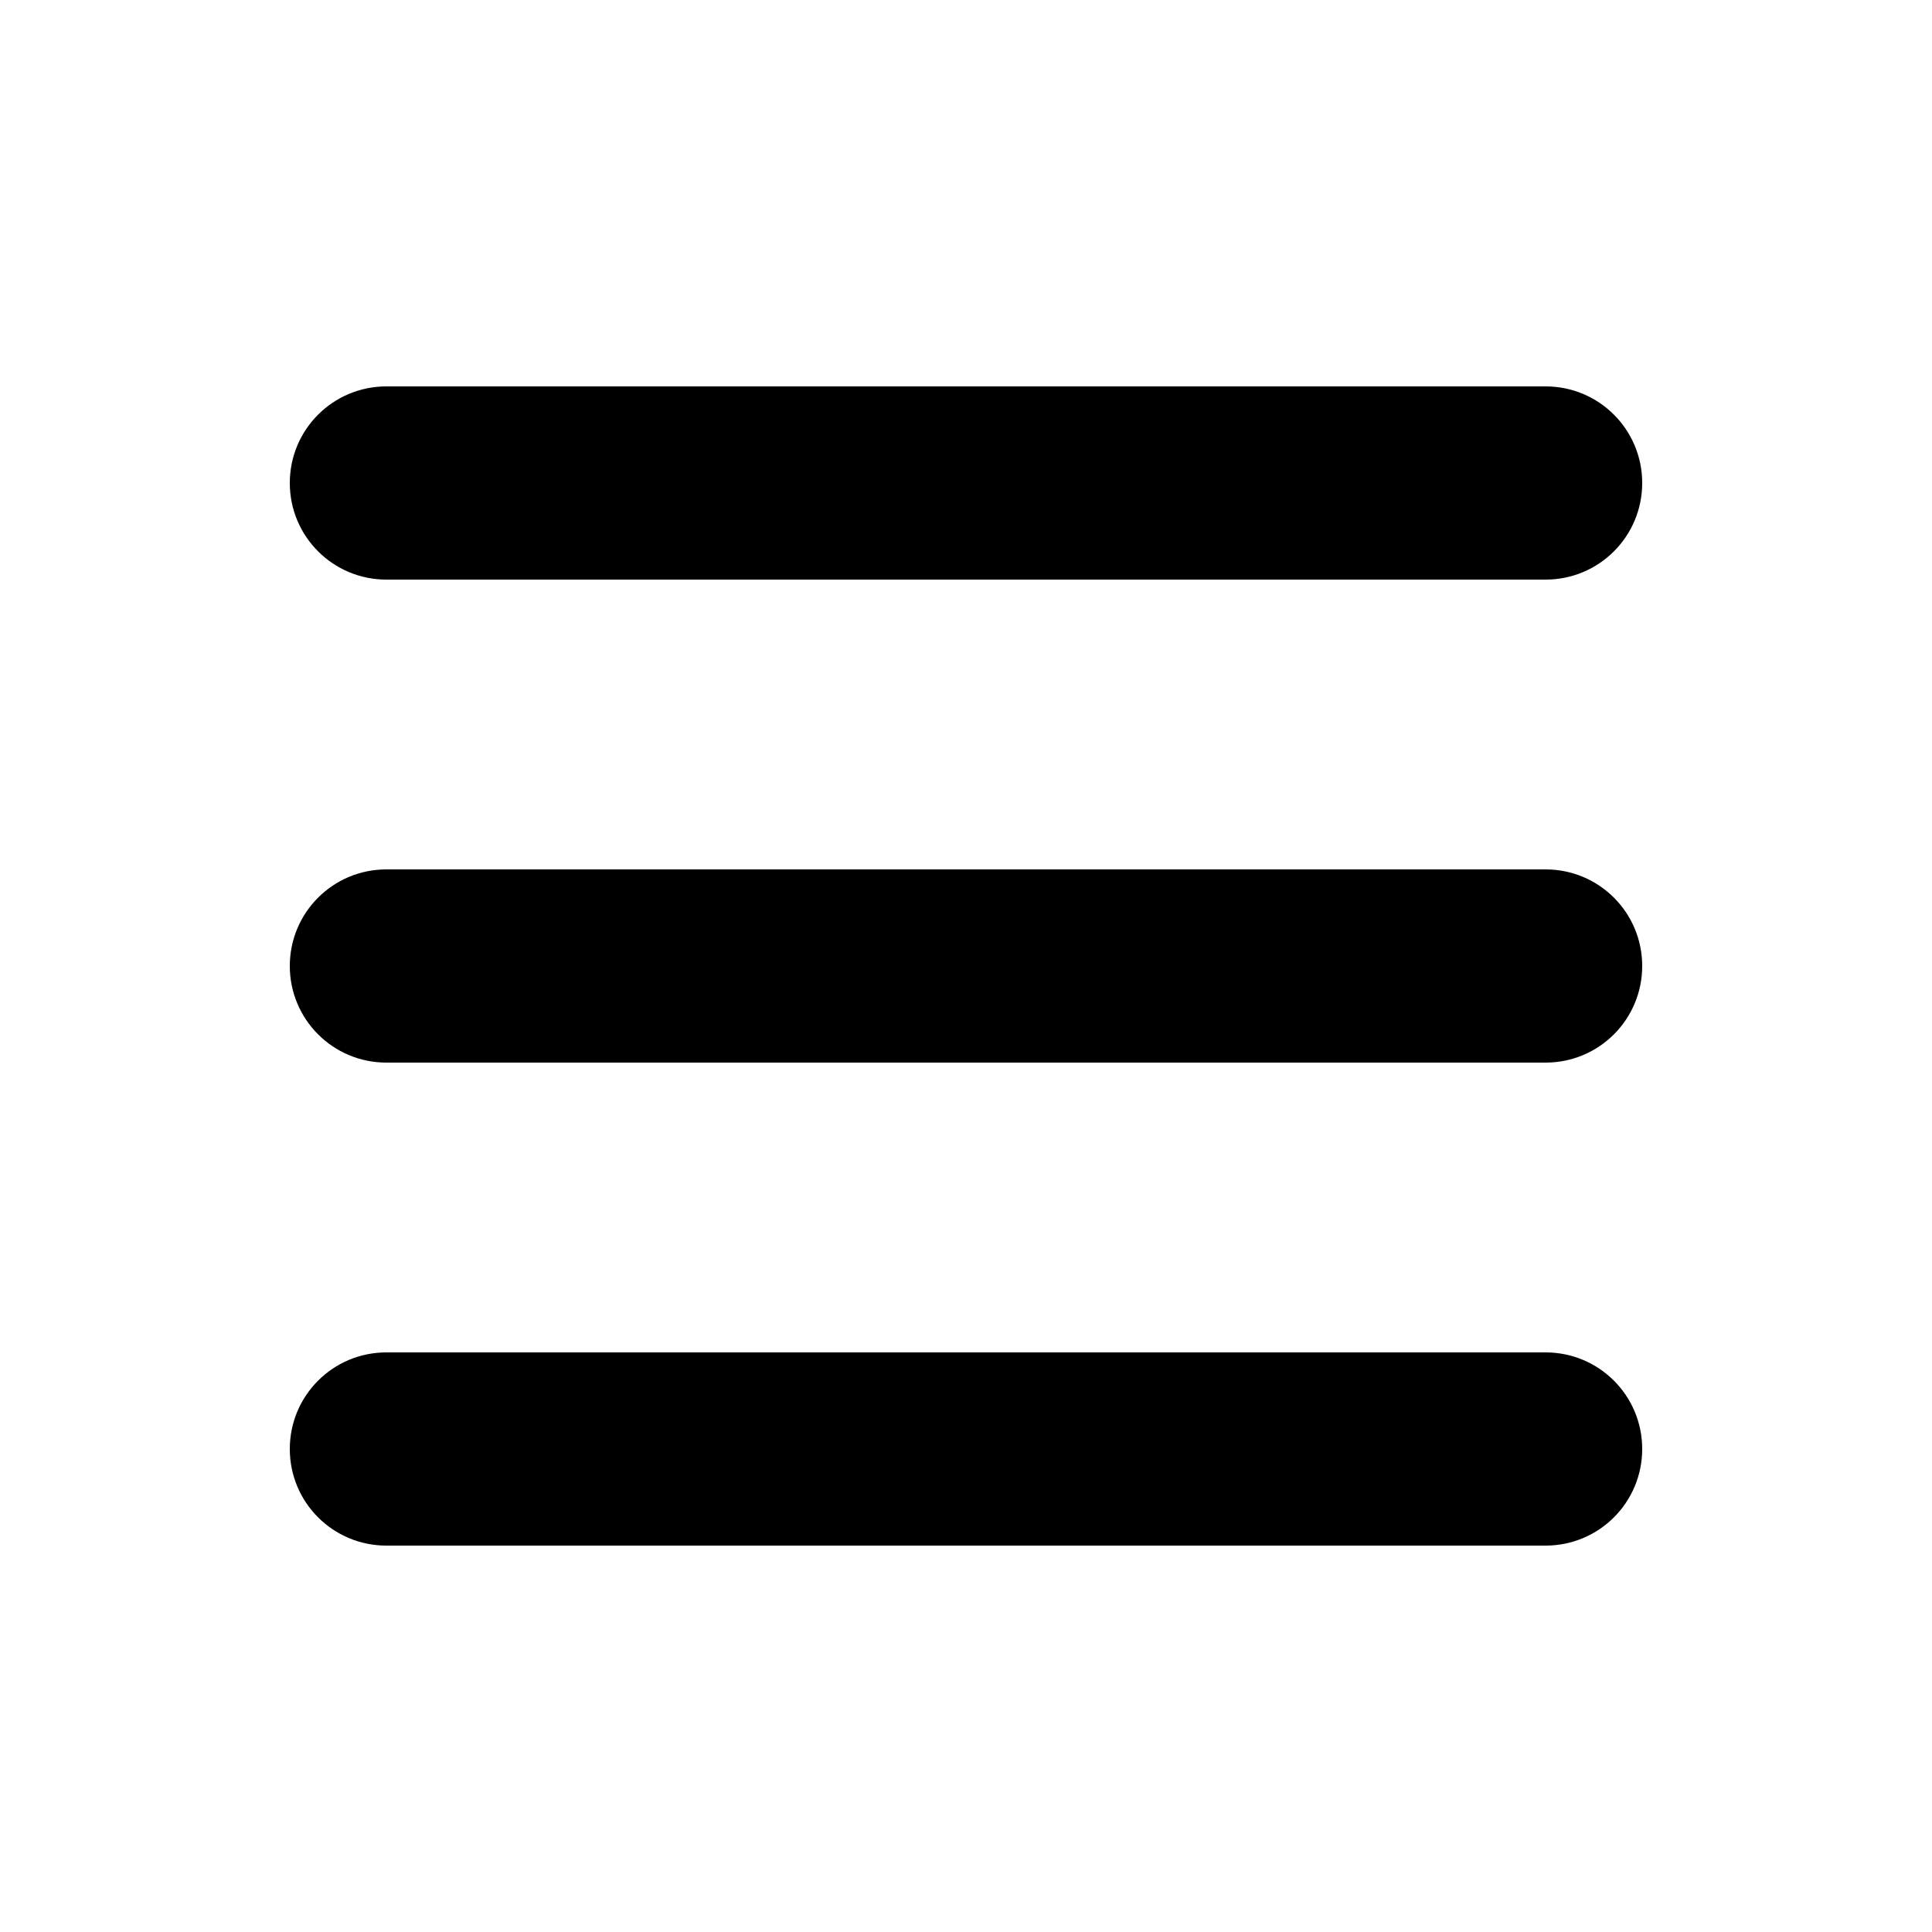
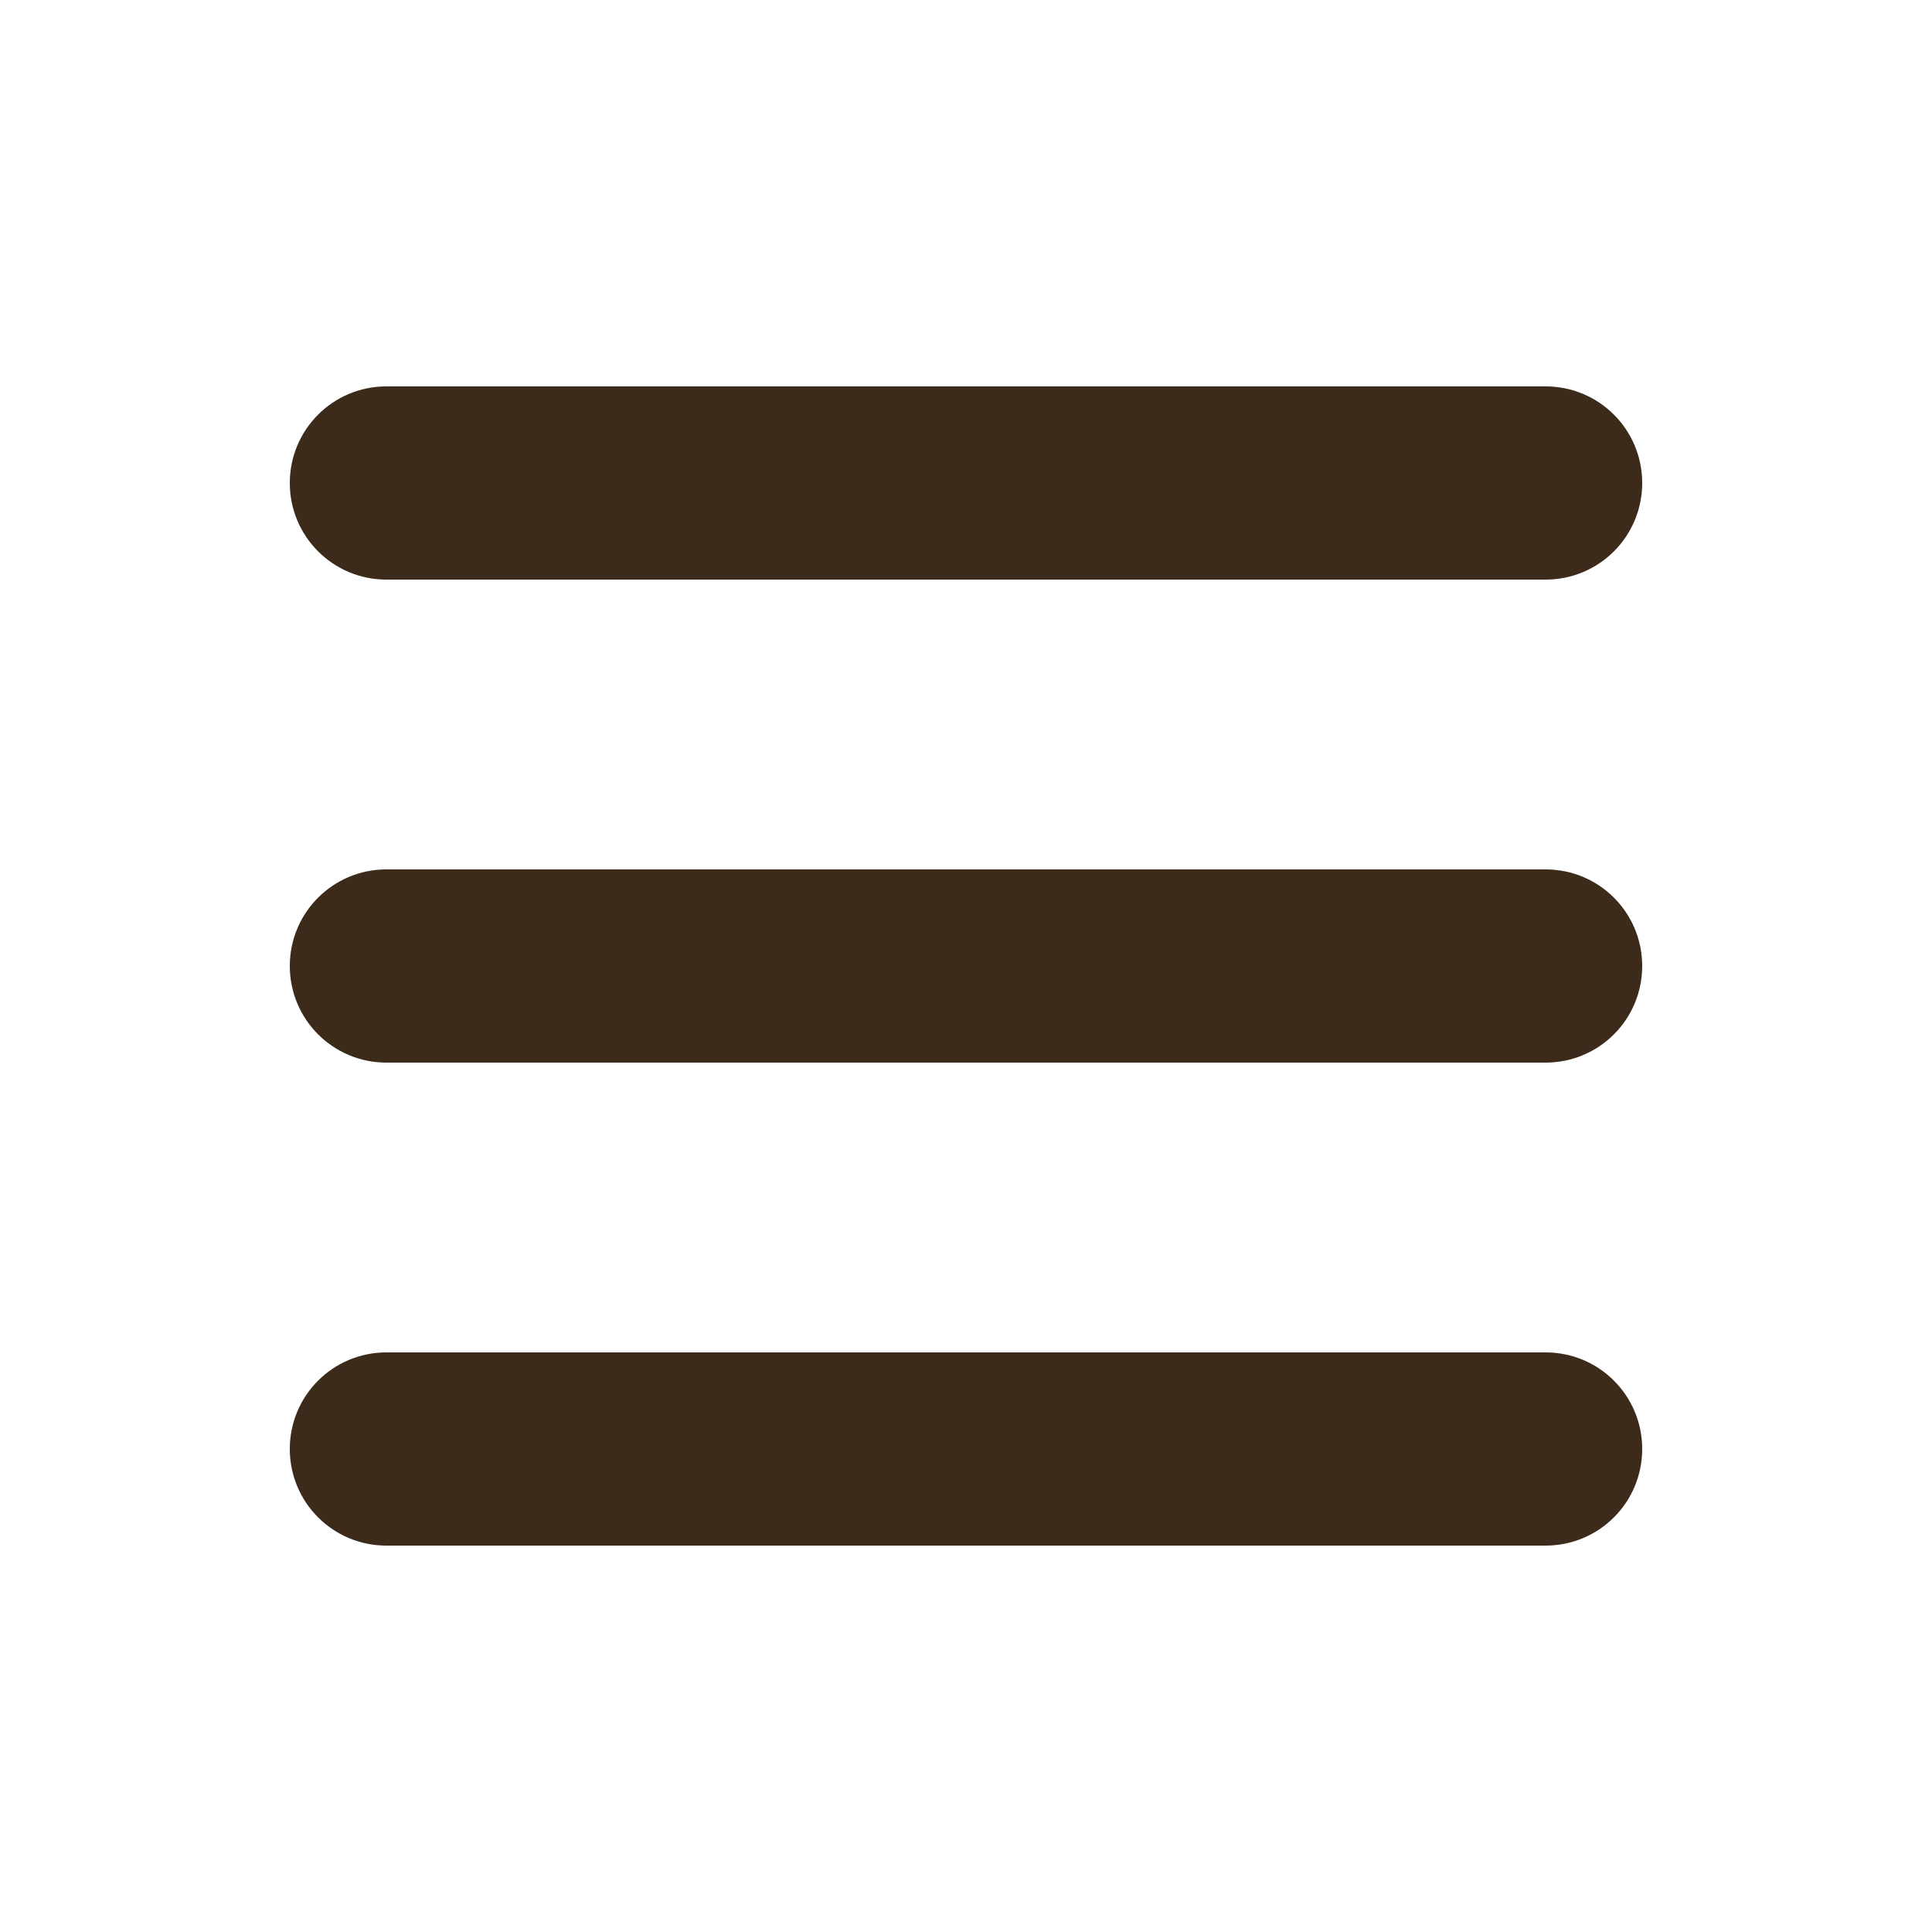
<svg xmlns="http://www.w3.org/2000/svg" viewBox="0 0 640 640">
-   <path d="M96 160C96 142.3 110.3 128 128 128L512 128C529.7 128 544 142.3 544 160C544 177.7 529.7 192 512 192L128 192C110.3 192 96 177.7 96 160zM96 320C96 302.3 110.3 288 128 288L512 288C529.7 288 544 302.3 544 320C544 337.7 529.7 352 512 352L128 352C110.3 352 96 337.7 96 320zM544 480C544 497.7 529.7 512 512 512L128 512C110.3 512 96 497.7 96 480C96 462.3 110.3 448 128 448L512 448C529.7 448 544 462.3 544 480z" />
+   <path fill="#3C2A1A" d="M96 160C96 142.3 110.3 128 128 128L512 128C529.7 128 544 142.3 544 160C544 177.7 529.7 192 512 192L128 192C110.3 192 96 177.7 96 160zM96 320C96 302.3 110.3 288 128 288L512 288C529.7 288 544 302.3 544 320C544 337.7 529.7 352 512 352L128 352C110.3 352 96 337.7 96 320zM544 480C544 497.7 529.7 512 512 512L128 512C110.3 512 96 497.7 96 480C96 462.3 110.3 448 128 448L512 448C529.7 448 544 462.3 544 480z" />
</svg>
